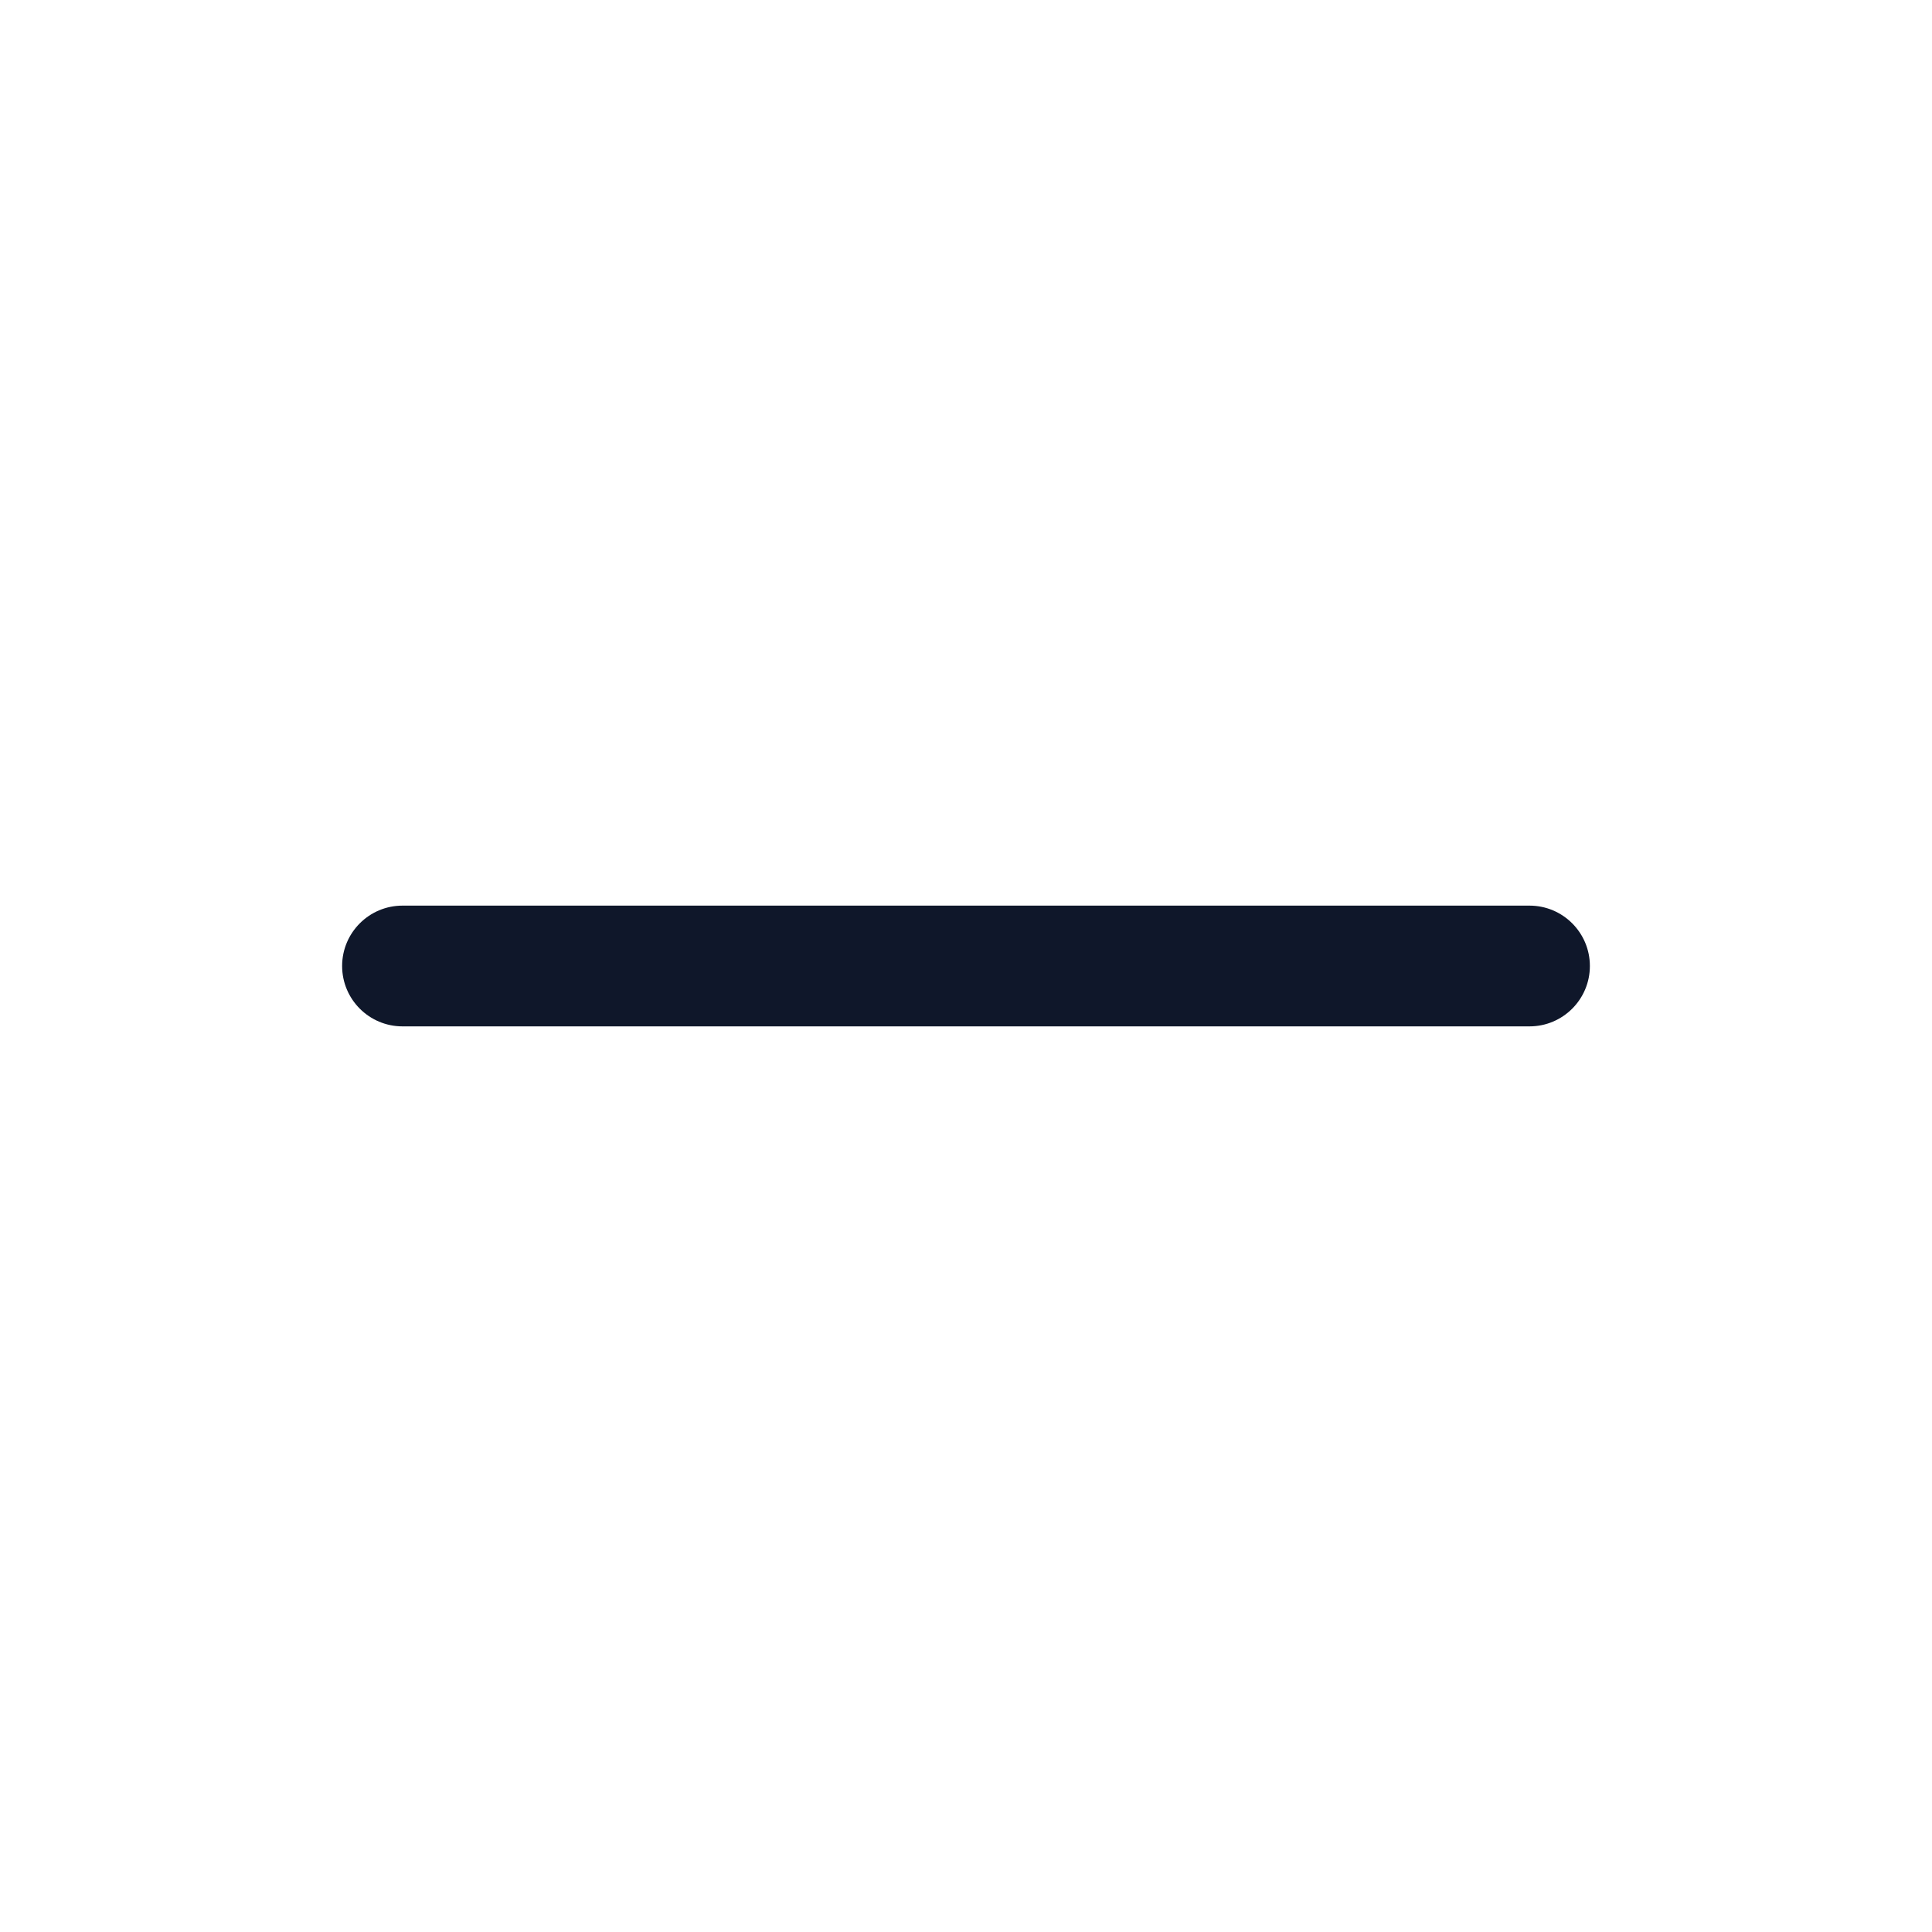
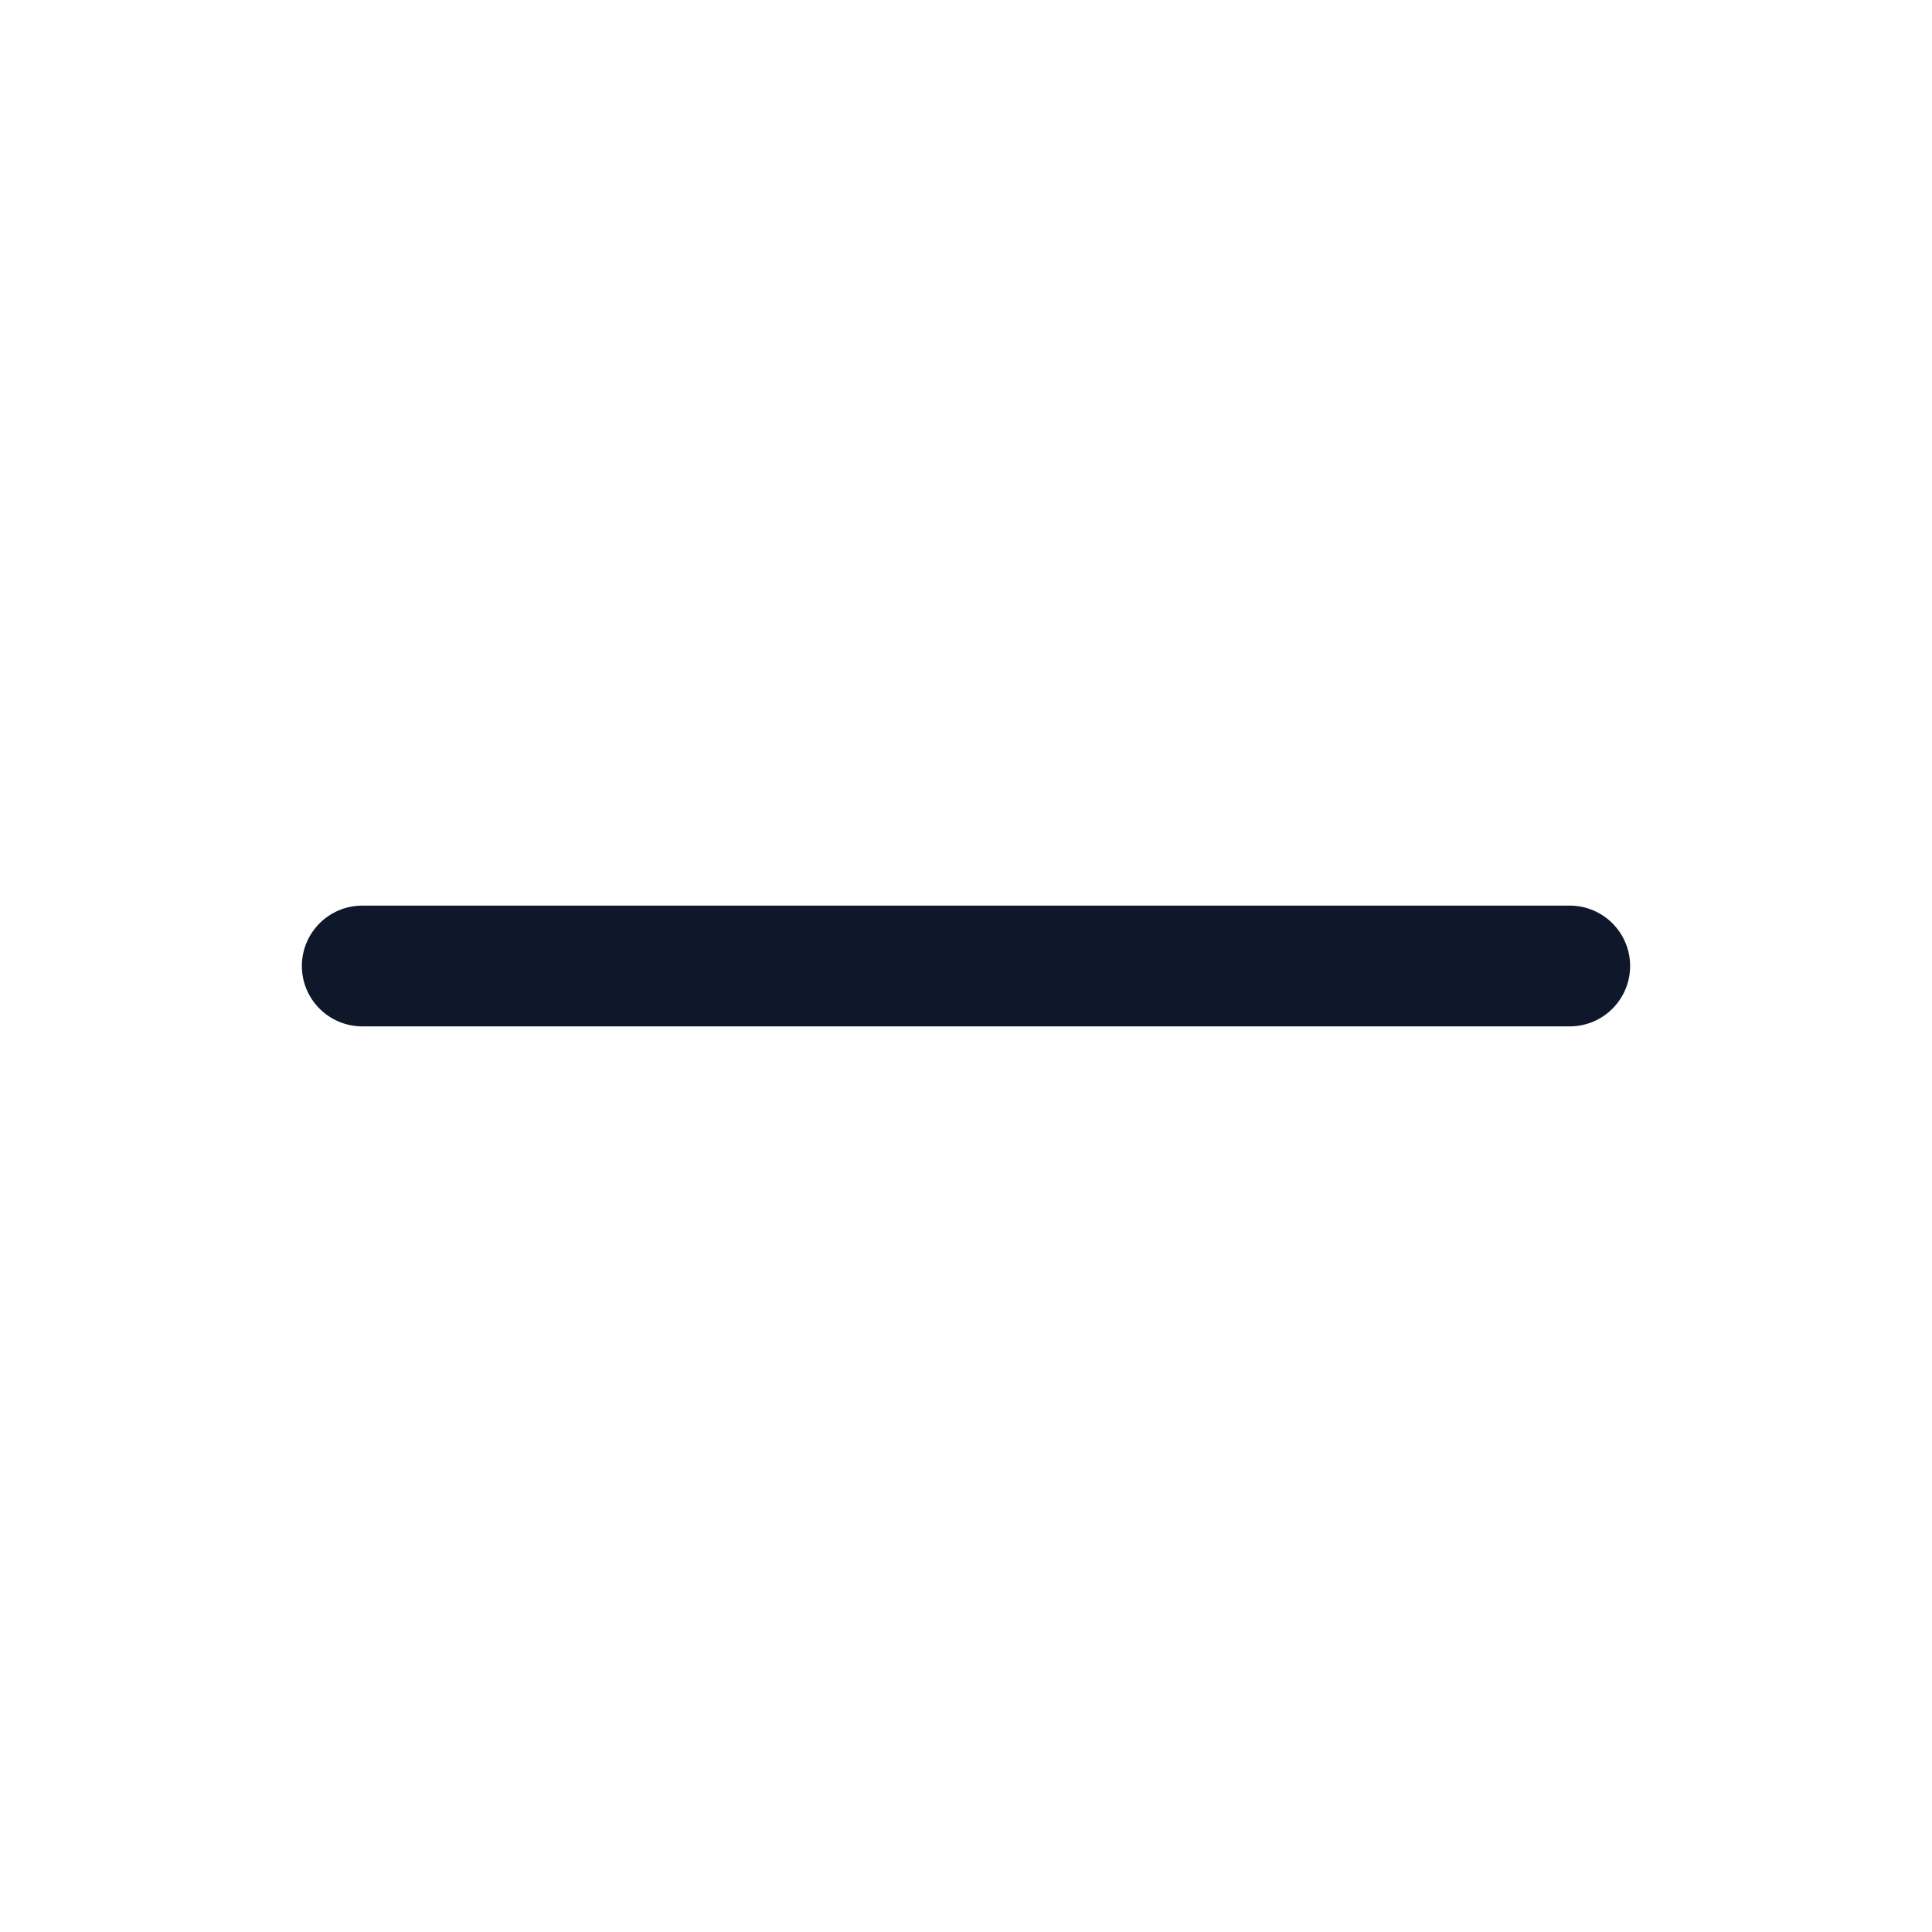
<svg xmlns="http://www.w3.org/2000/svg" width="24" height="24" viewBox="0 0 24 24" fill="none">
-   <path fill-rule="evenodd" clip-rule="evenodd" d="M4.25 12C4.25 11.586 4.586 11.25 5 11.25H19C19.414 11.25 19.75 11.586 19.75 12C19.75 12.414 19.414 12.75 19 12.75H5C4.586 12.75 4.25 12.414 4.25 12Z" fill="#0F172A" />
+   <path fill-rule="evenodd" clip-rule="evenodd" d="M3.75 12C3.75 11.586 4.086 11.25 4.5 11.25L19.5 11.25C19.914 11.25 20.25 11.586 20.25 12C20.25 12.414 19.914 12.75 19.5 12.75L4.5 12.75C4.086 12.75 3.75 12.414 3.75 12Z" fill="#0F172A" />
</svg>
